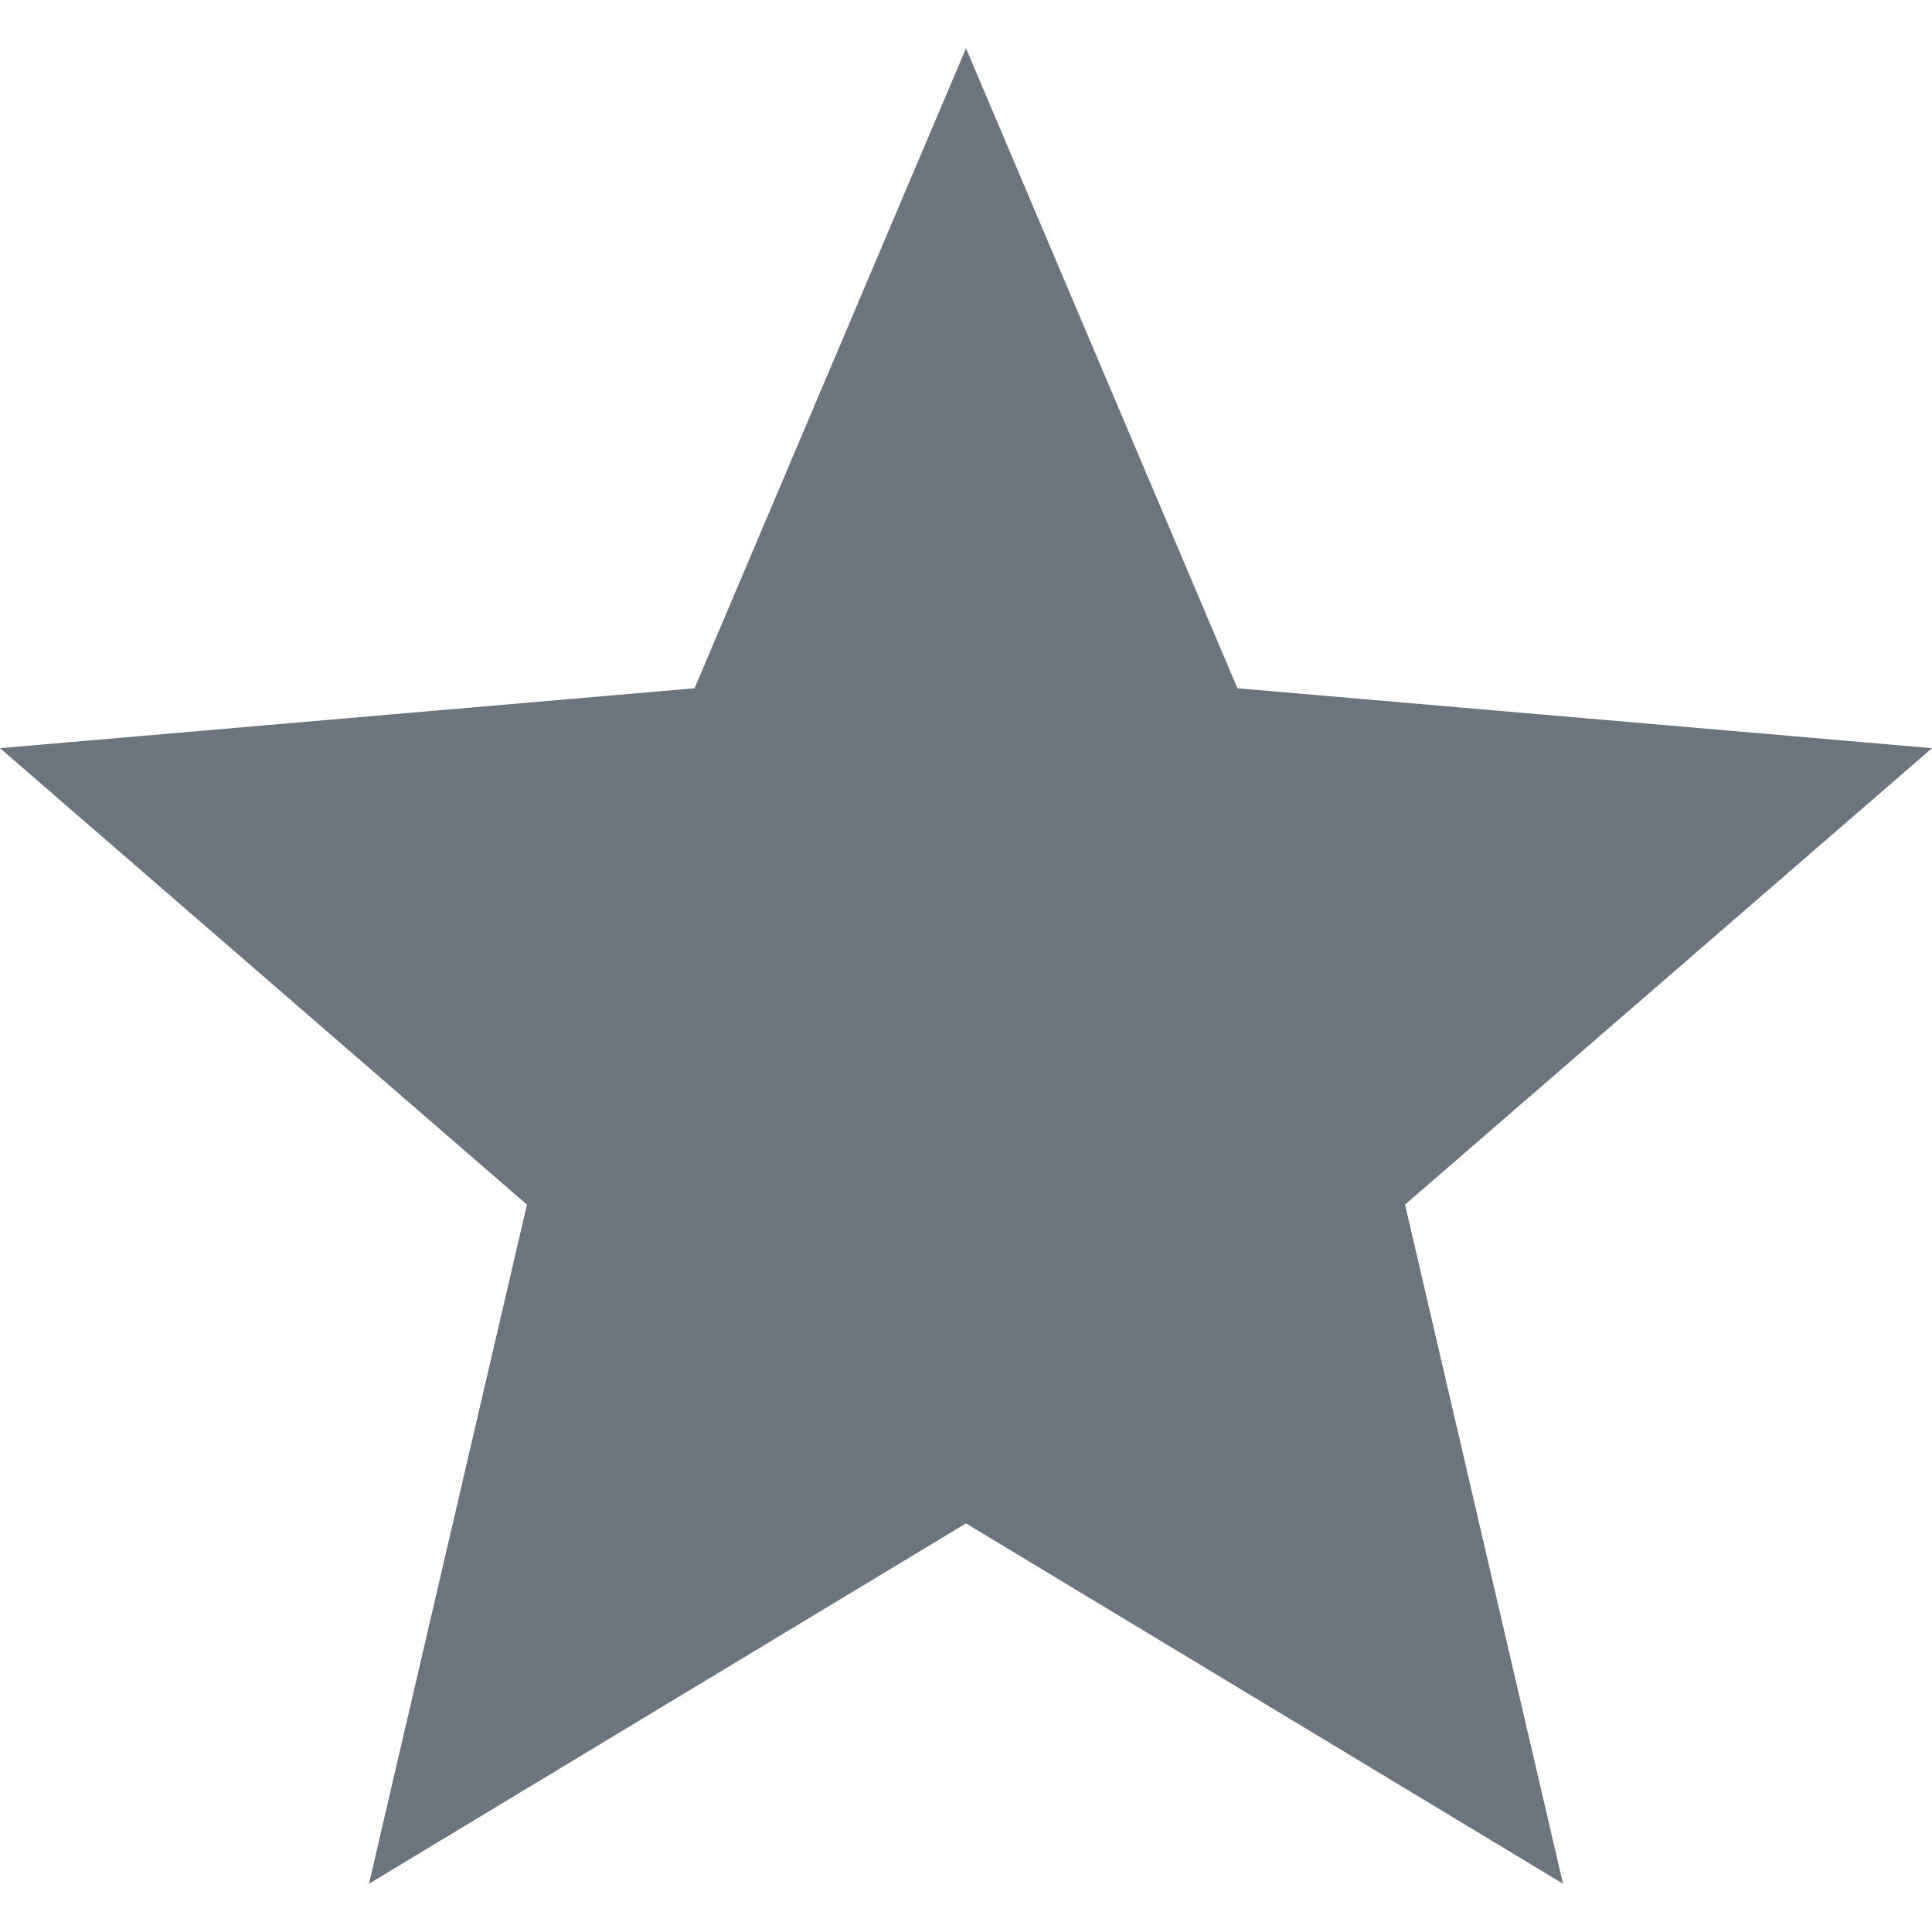
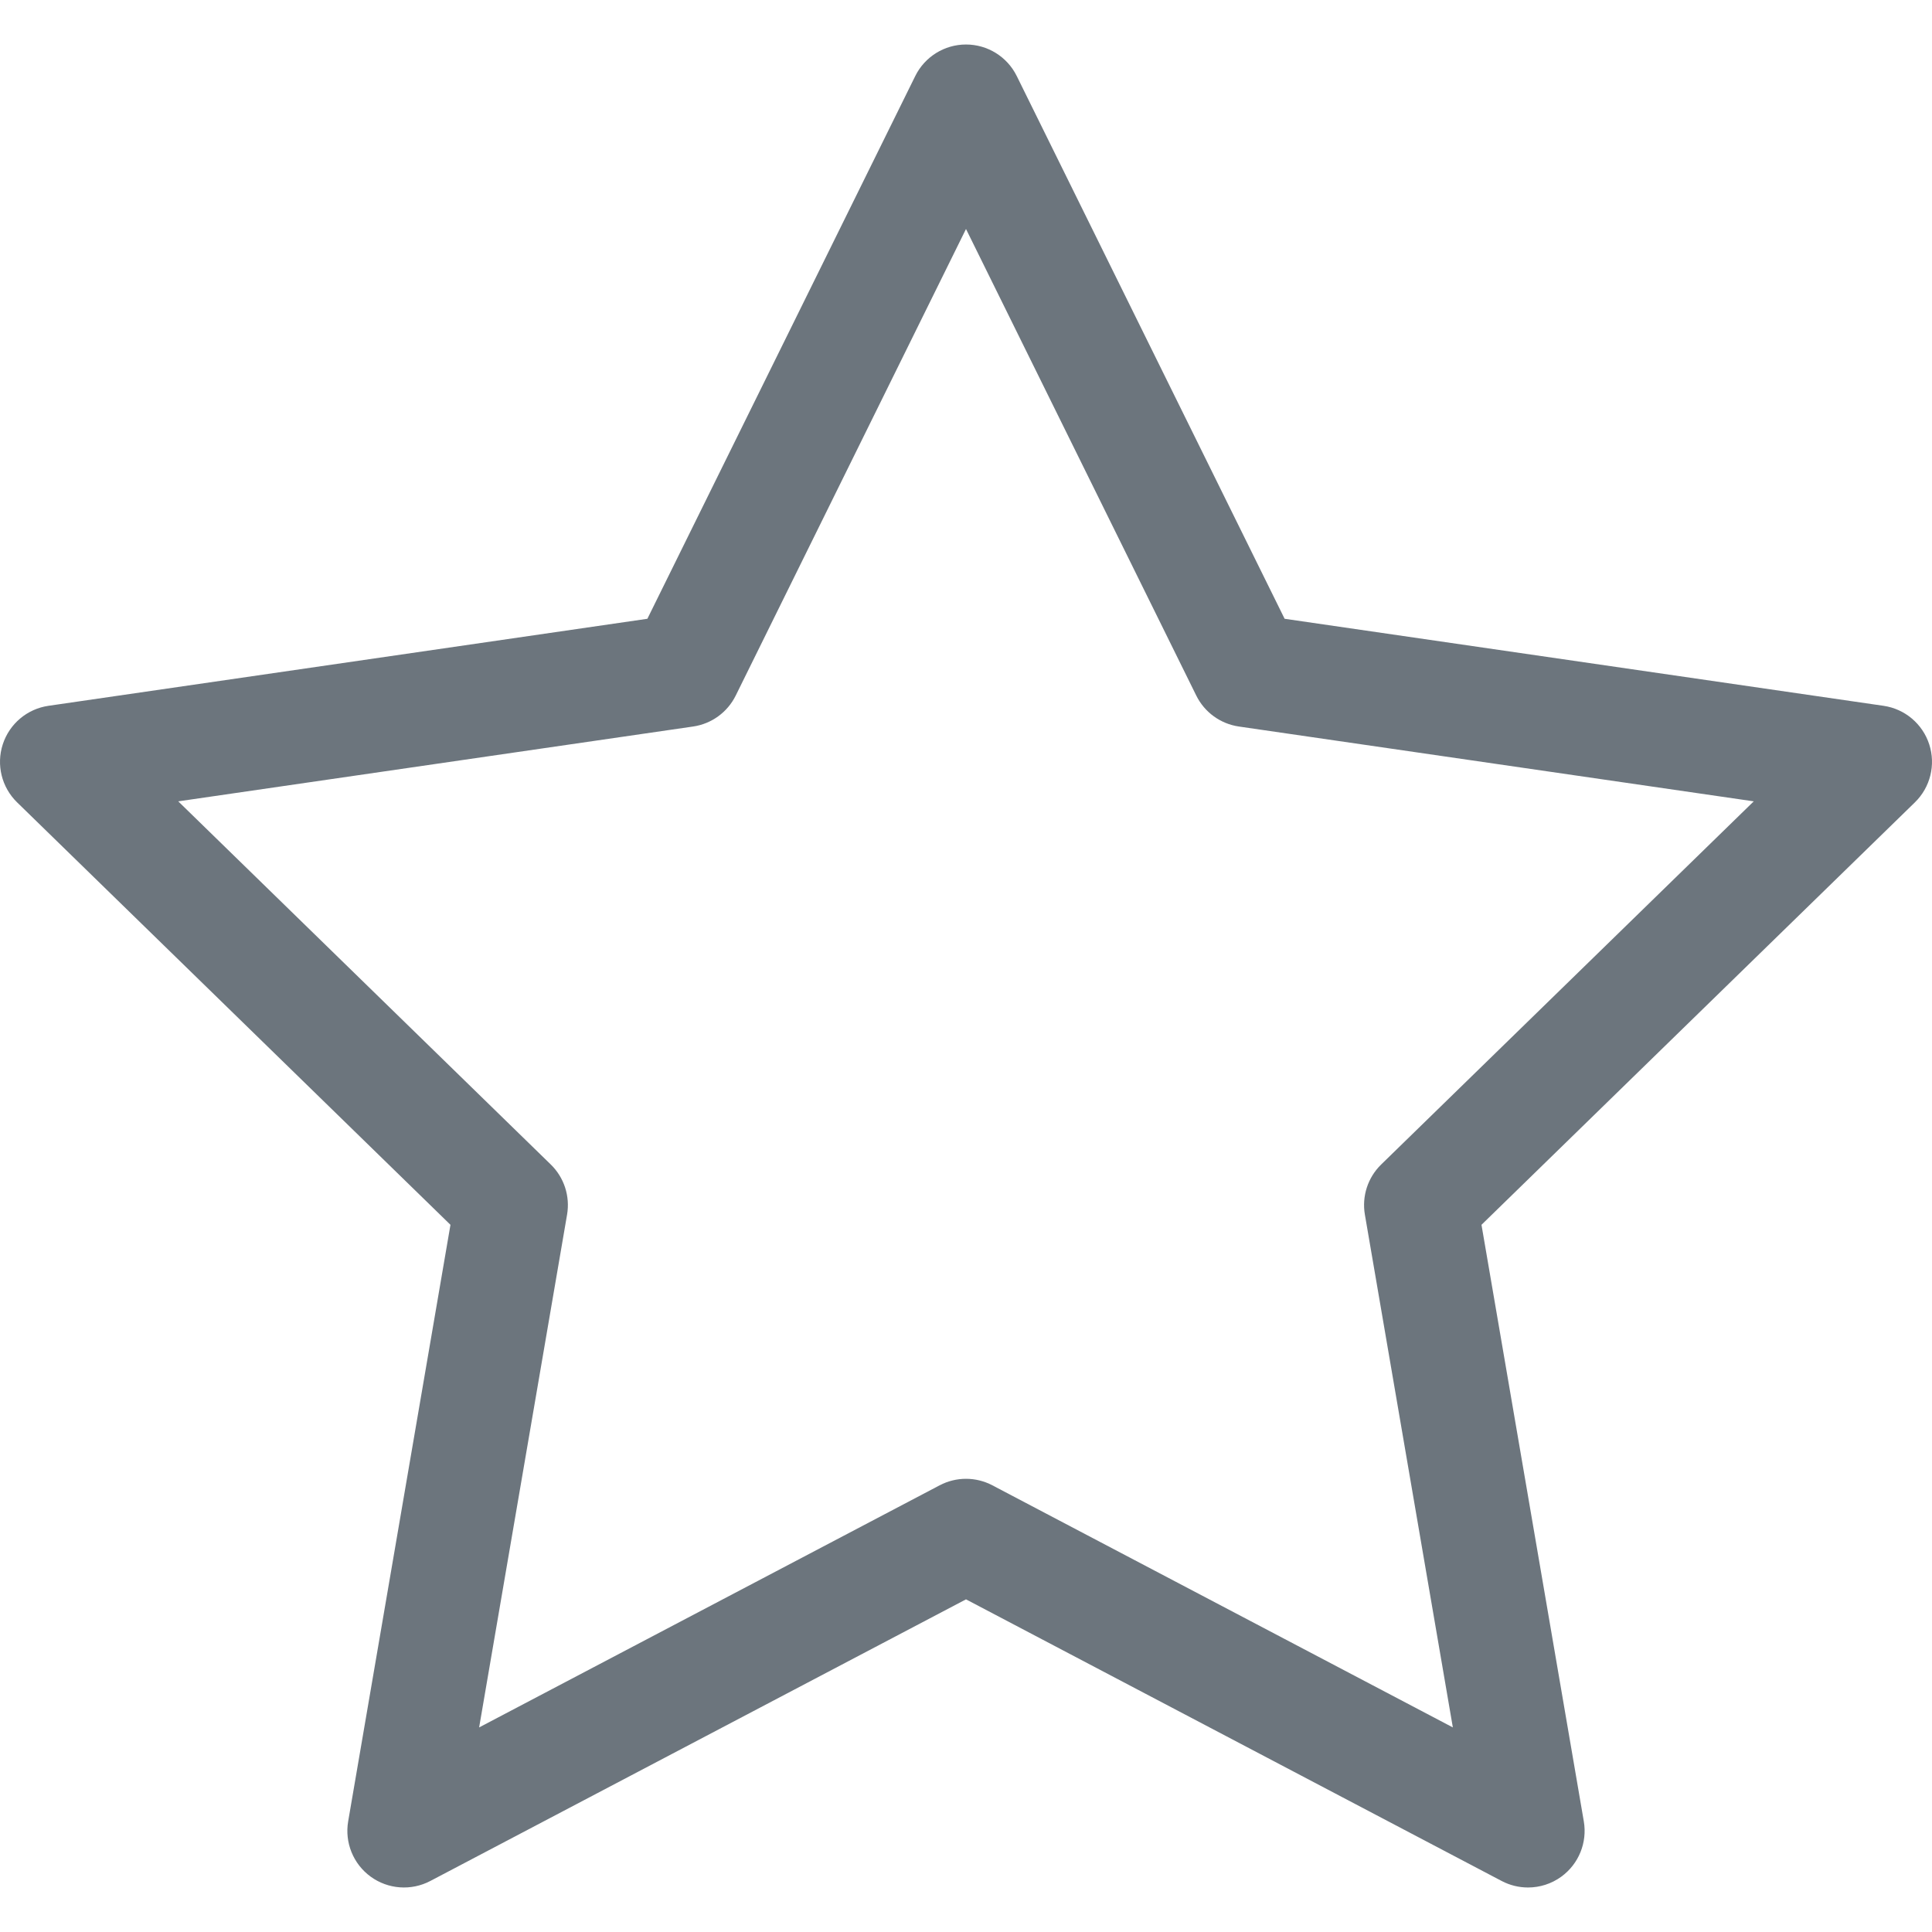
- <svg xmlns="http://www.w3.org/2000/svg" version="1.1" width="512" height="512" x="0" y="0" viewBox="0 0 426.667 426.667" style="enable-background:new 0 0 512 512" xml:space="preserve" class="">
+ <svg xmlns="http://www.w3.org/2000/svg" version="1.1" width="512" height="512" x="0" y="0" viewBox="0 0 512.001 512.001" style="enable-background:new 0 0 512 512" xml:space="preserve" class="">
  <g>
    <g>
      <g>
-         <polygon points="426.667,165.227 273.28,152 213.333,10.667 153.387,152 0,165.227 116.373,266.027 81.493,416 213.333,336.427     345.173,416 310.293,266.027   " fill="#6c757d" data-original="#000000" style="" class="" />
+         <path d="M511.266,197.256c-1.764-5.431-6.458-9.388-12.108-10.209l-158.722-23.065L269.452,20.155    c-2.527-5.12-7.741-8.361-13.451-8.361c-5.709,0-10.924,3.242-13.451,8.361l-70.988,143.828L12.843,187.047    c-5.65,0.821-10.344,4.779-12.108,10.209c-1.765,5.43-0.293,11.391,3.795,15.376l114.848,111.955L92.27,482.67    c-0.965,5.627,1.349,11.315,5.968,14.67c4.618,3.355,10.74,3.798,15.797,1.142L256,423.846l141.961,74.637    c2.195,1.154,4.591,1.723,6.979,1.723c3.11,0,6.206-0.966,8.818-2.865c4.619-3.356,6.933-9.043,5.968-14.671L392.61,324.587    l114.86-111.954C511.559,208.647,513.031,202.686,511.266,197.256z M366.023,308.608c-3.536,3.446-5.15,8.412-4.314,13.278    l23.311,135.898l-122.038-64.162c-4.37-2.297-9.591-2.297-13.961,0l-122.045,64.163l23.304-135.9    c0.834-4.866-0.779-9.83-4.313-13.276l-98.731-96.244l136.445-19.829c4.886-0.71,9.108-3.778,11.294-8.205L256,60.685    l61.023,123.645c2.186,4.427,6.408,7.496,11.294,8.206l136.447,19.828L366.023,308.608z" fill="#6c757d" data-original="#000000" style="" class="" />
      </g>
    </g>
    <g>
</g>
    <g>
</g>
    <g>
</g>
    <g>
</g>
    <g>
</g>
    <g>
</g>
    <g>
</g>
    <g>
</g>
    <g>
</g>
    <g>
</g>
    <g>
</g>
    <g>
</g>
    <g>
</g>
    <g>
</g>
    <g>
</g>
  </g>
</svg>
